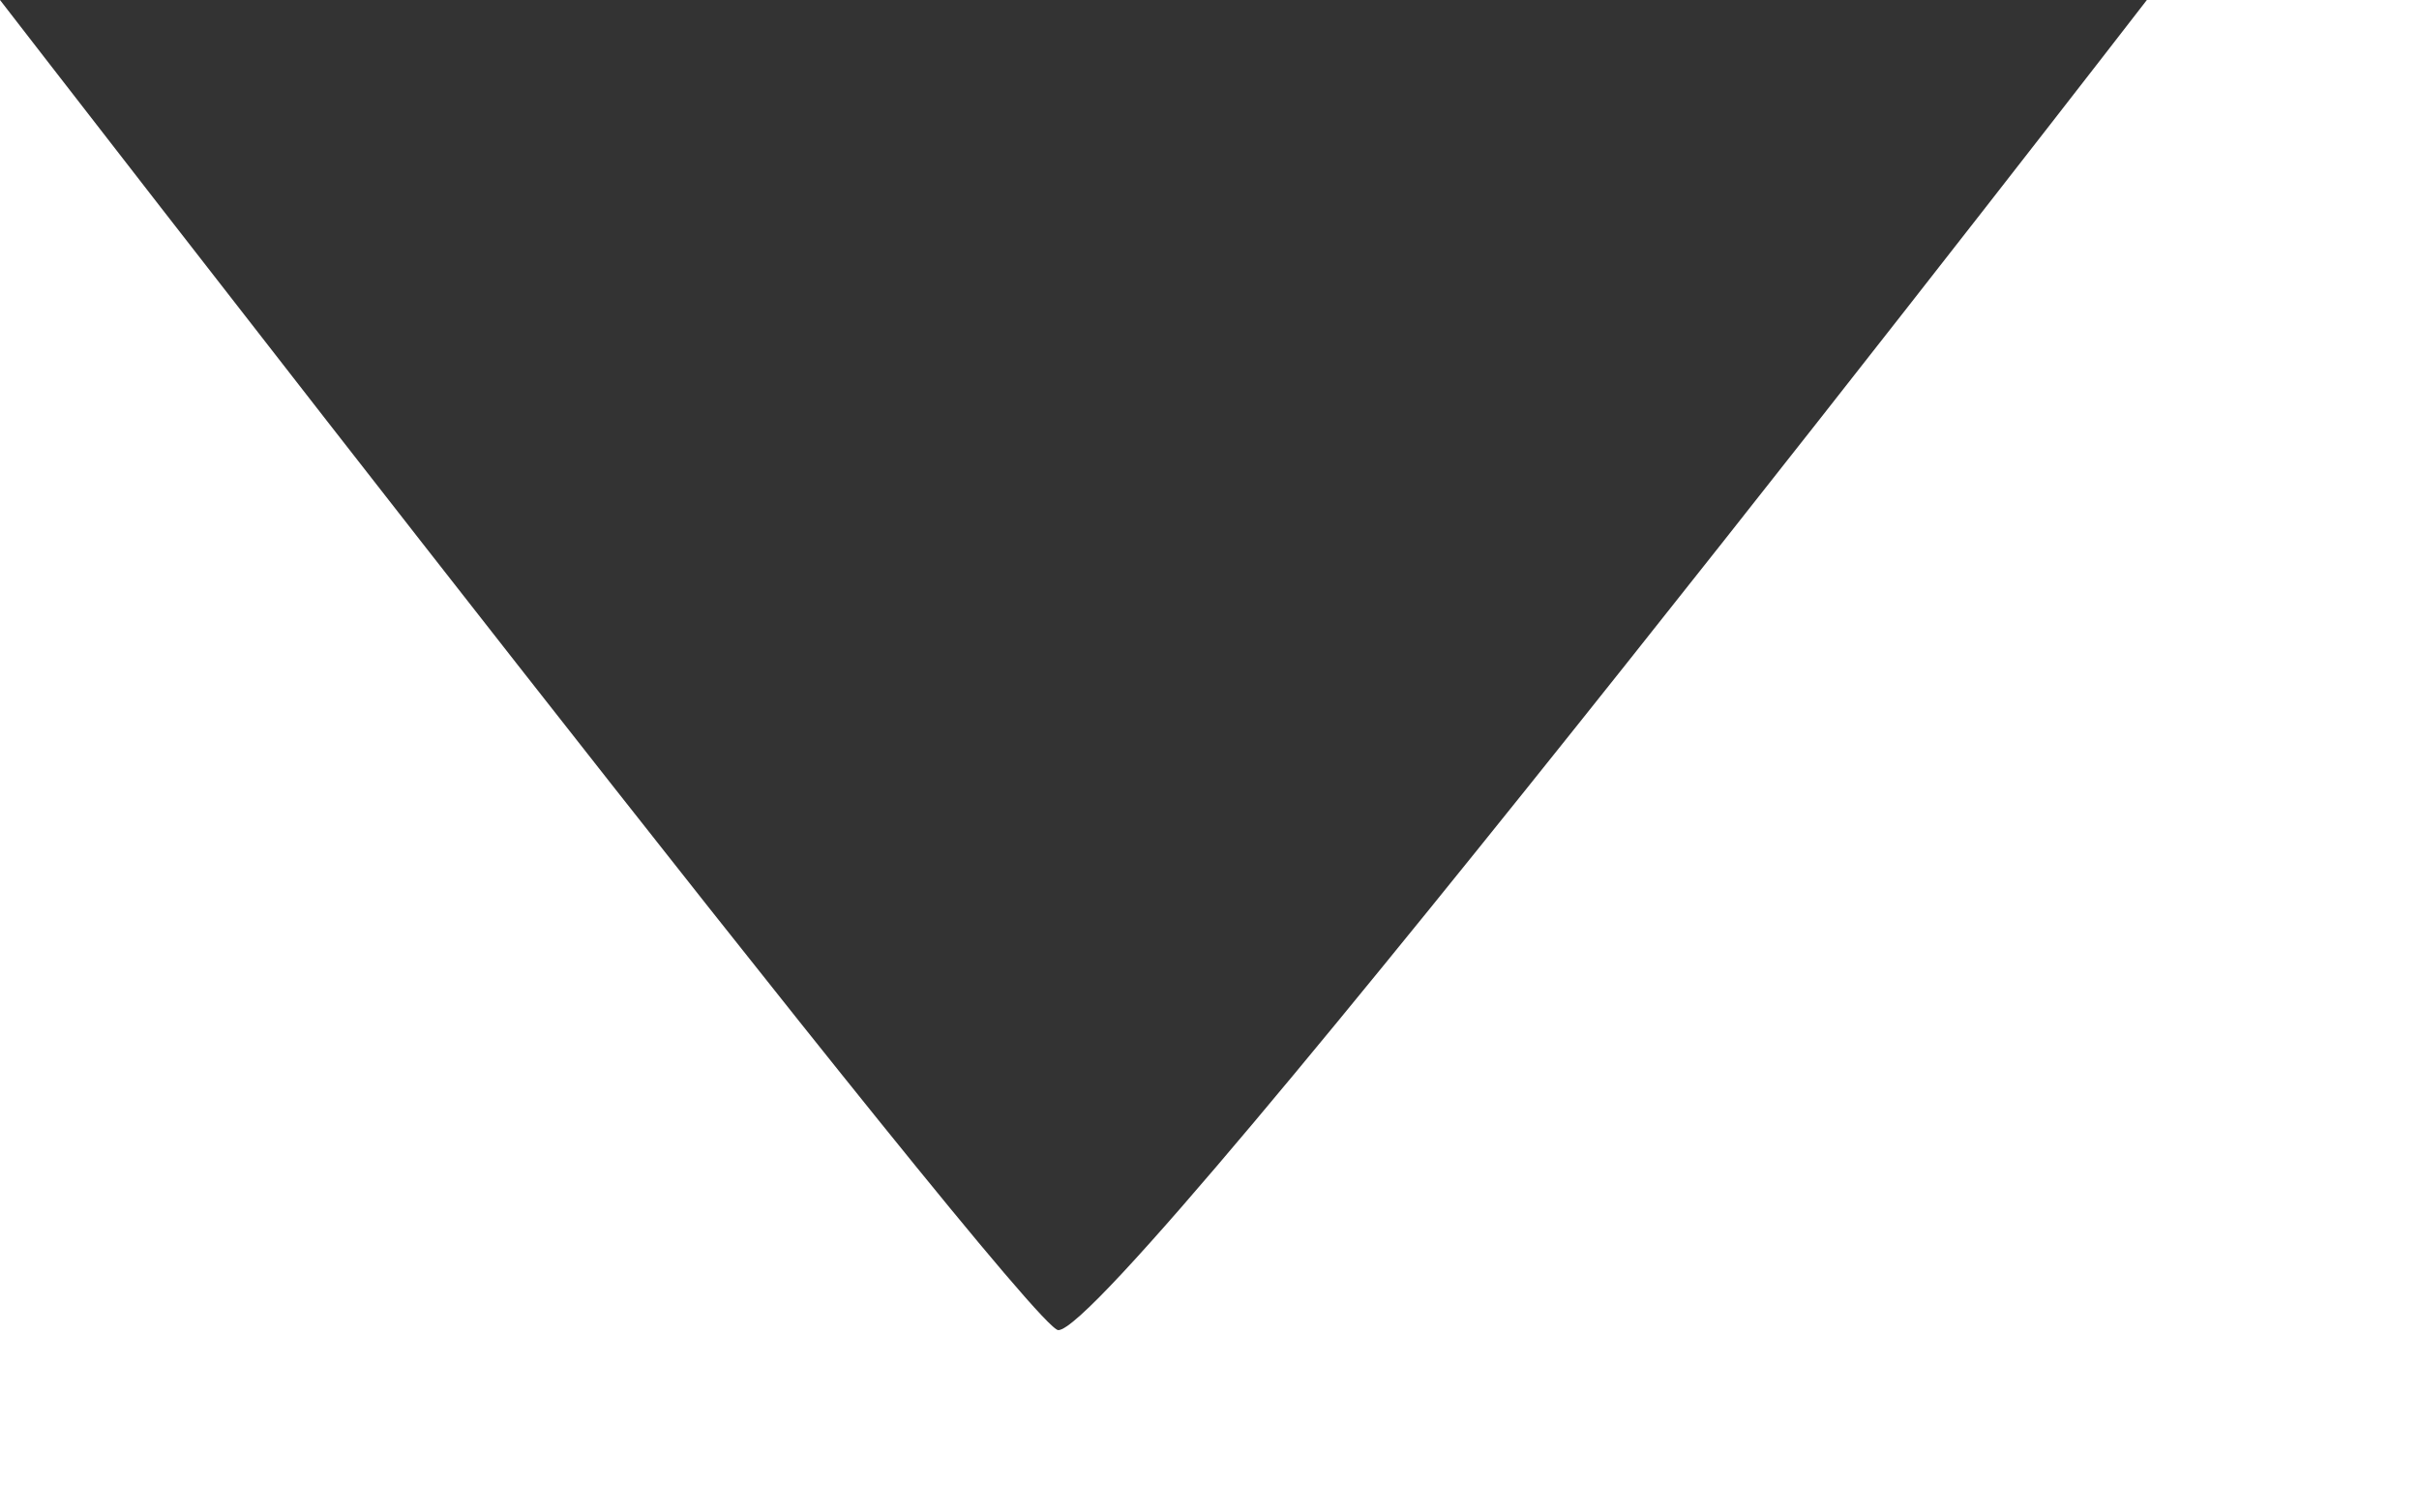
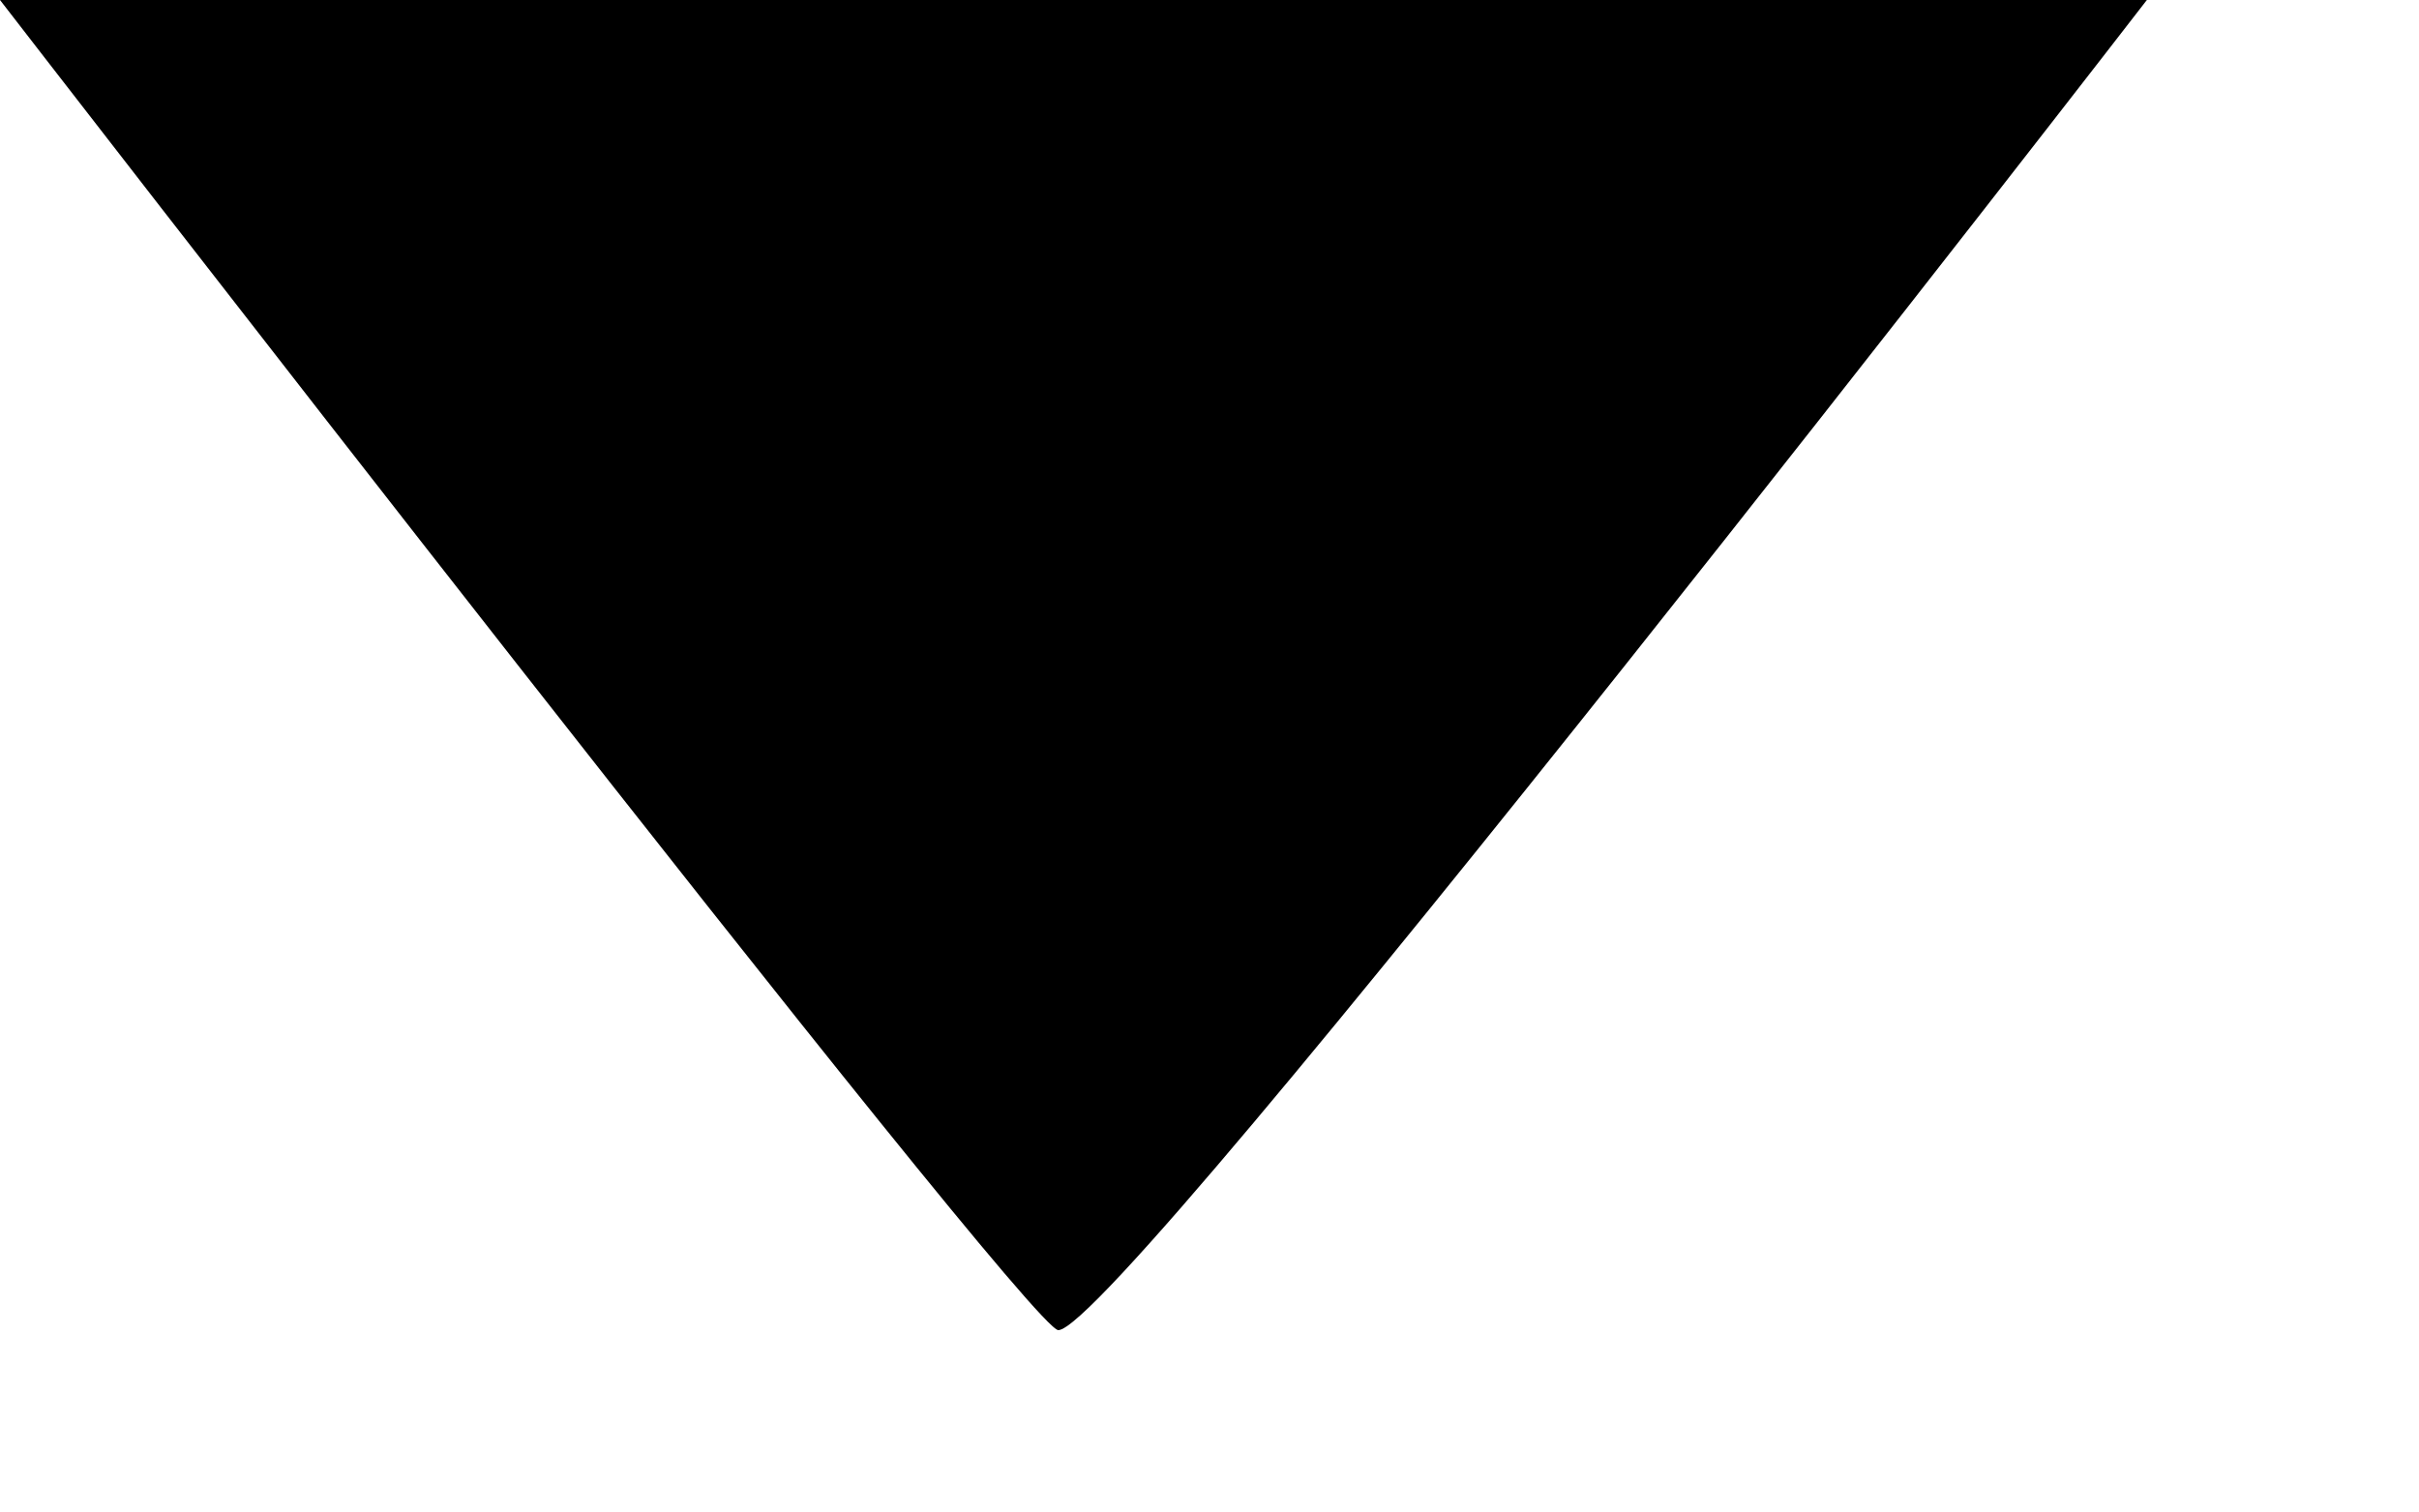
<svg xmlns="http://www.w3.org/2000/svg" version="1.1" id="Layer_1" width="8px" height="5px" viewBox="0 0 8 5" enable-background="new 0 0 8 5" xml:space="preserve">
-   <path fill="#333333" d="M0,0c0,0,3.4,4.4,3.5,4.4C3.7,4.4,7.1,0,7.1,0H0z" />
+   <path fill="#000000" d="M0,0c0,0,3.4,4.4,3.5,4.4C3.7,4.4,7.1,0,7.1,0H0z" />
</svg>
